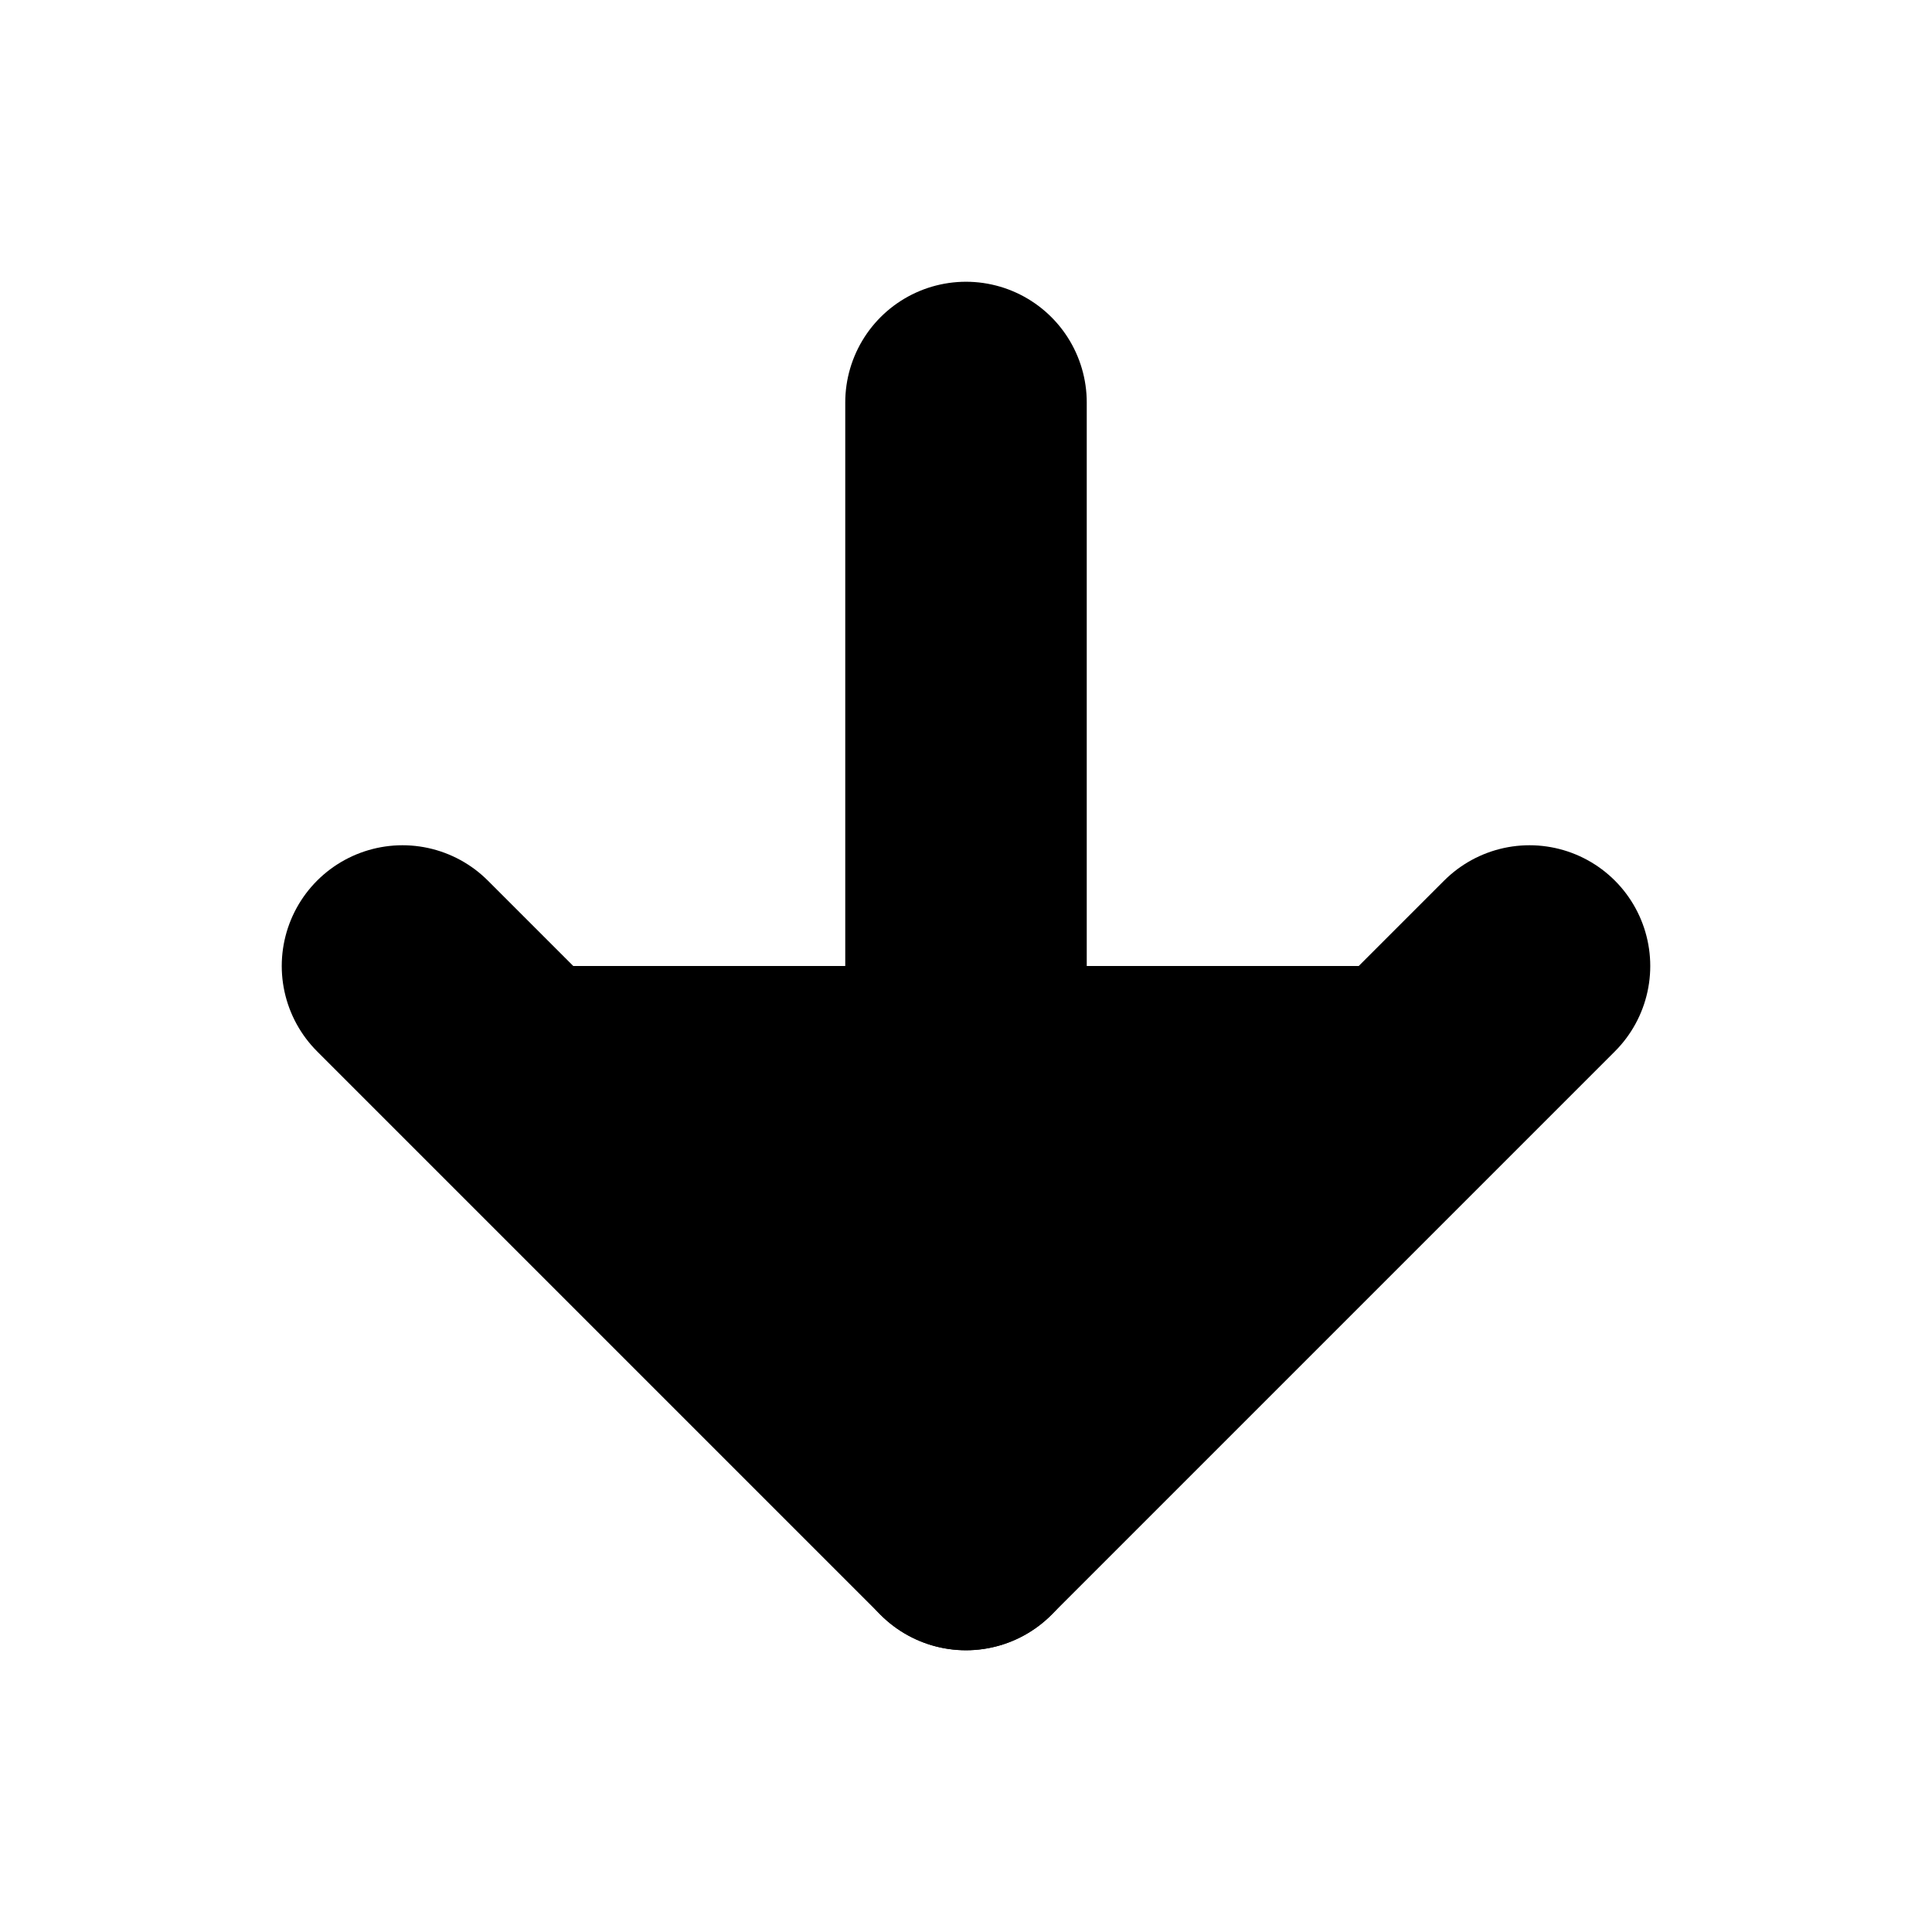
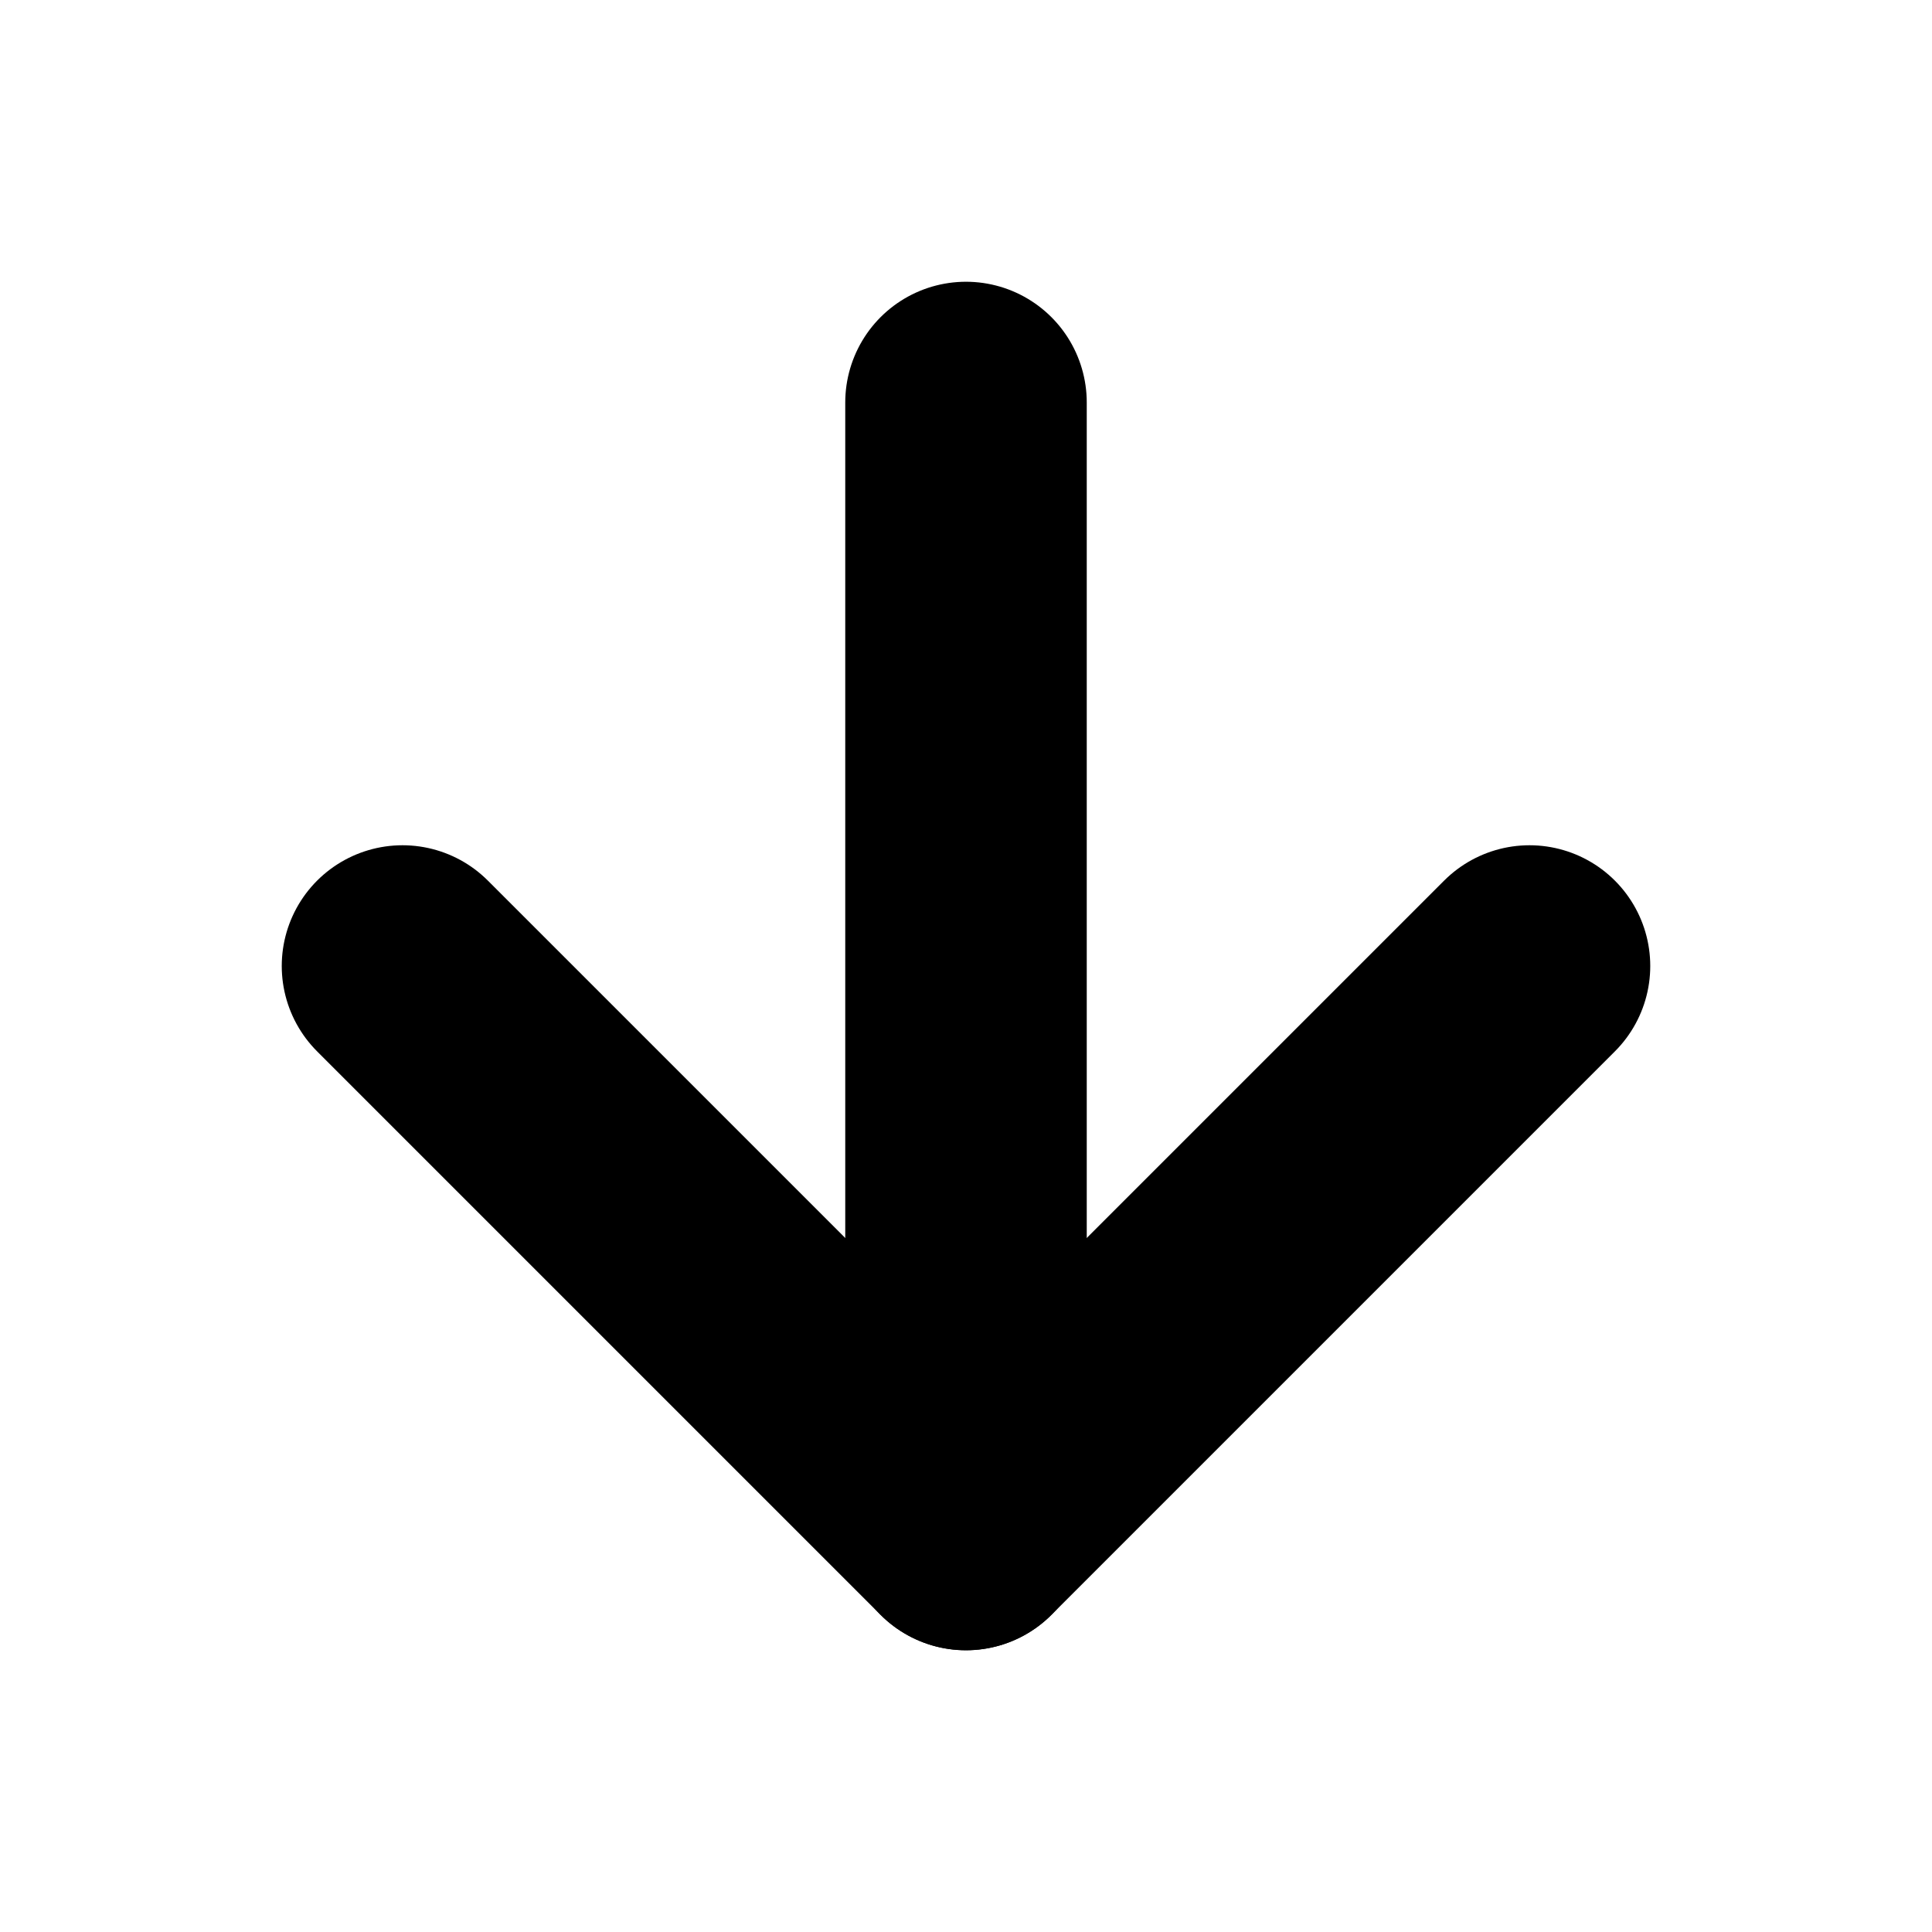
- <svg xmlns="http://www.w3.org/2000/svg" width="1em" height="1em">
-   <g id="tuiIconArrowDown">
-     <svg x="50%" y="50%" width="1em" height="1em" overflow="visible" viewBox="0 0 16 16">
-       <svg x="-8" y="-8">
-         <svg width="16" height="16" viewBox="0 0 24 24" stroke="currentColor" stroke-width="3" stroke-linecap="round" stroke-linejoin="round">
-           <line x1="12" y1="5" x2="12" y2="19" />
-           <polyline points="19 12 12 19 5 12" />
-         </svg>
-       </svg>
-     </svg>
-   </g>
+ <svg xmlns="http://www.w3.org/2000/svg" class="lucide lucide-arrow-down" width="24" height="24" viewBox="0 0 24 24" fill="none" stroke="currentColor" stroke-width="3" stroke-linecap="round" stroke-linejoin="round">
+   <path d="M12 5v14" />
+   <path d="m19 12-7 7-7-7" />
</svg>
